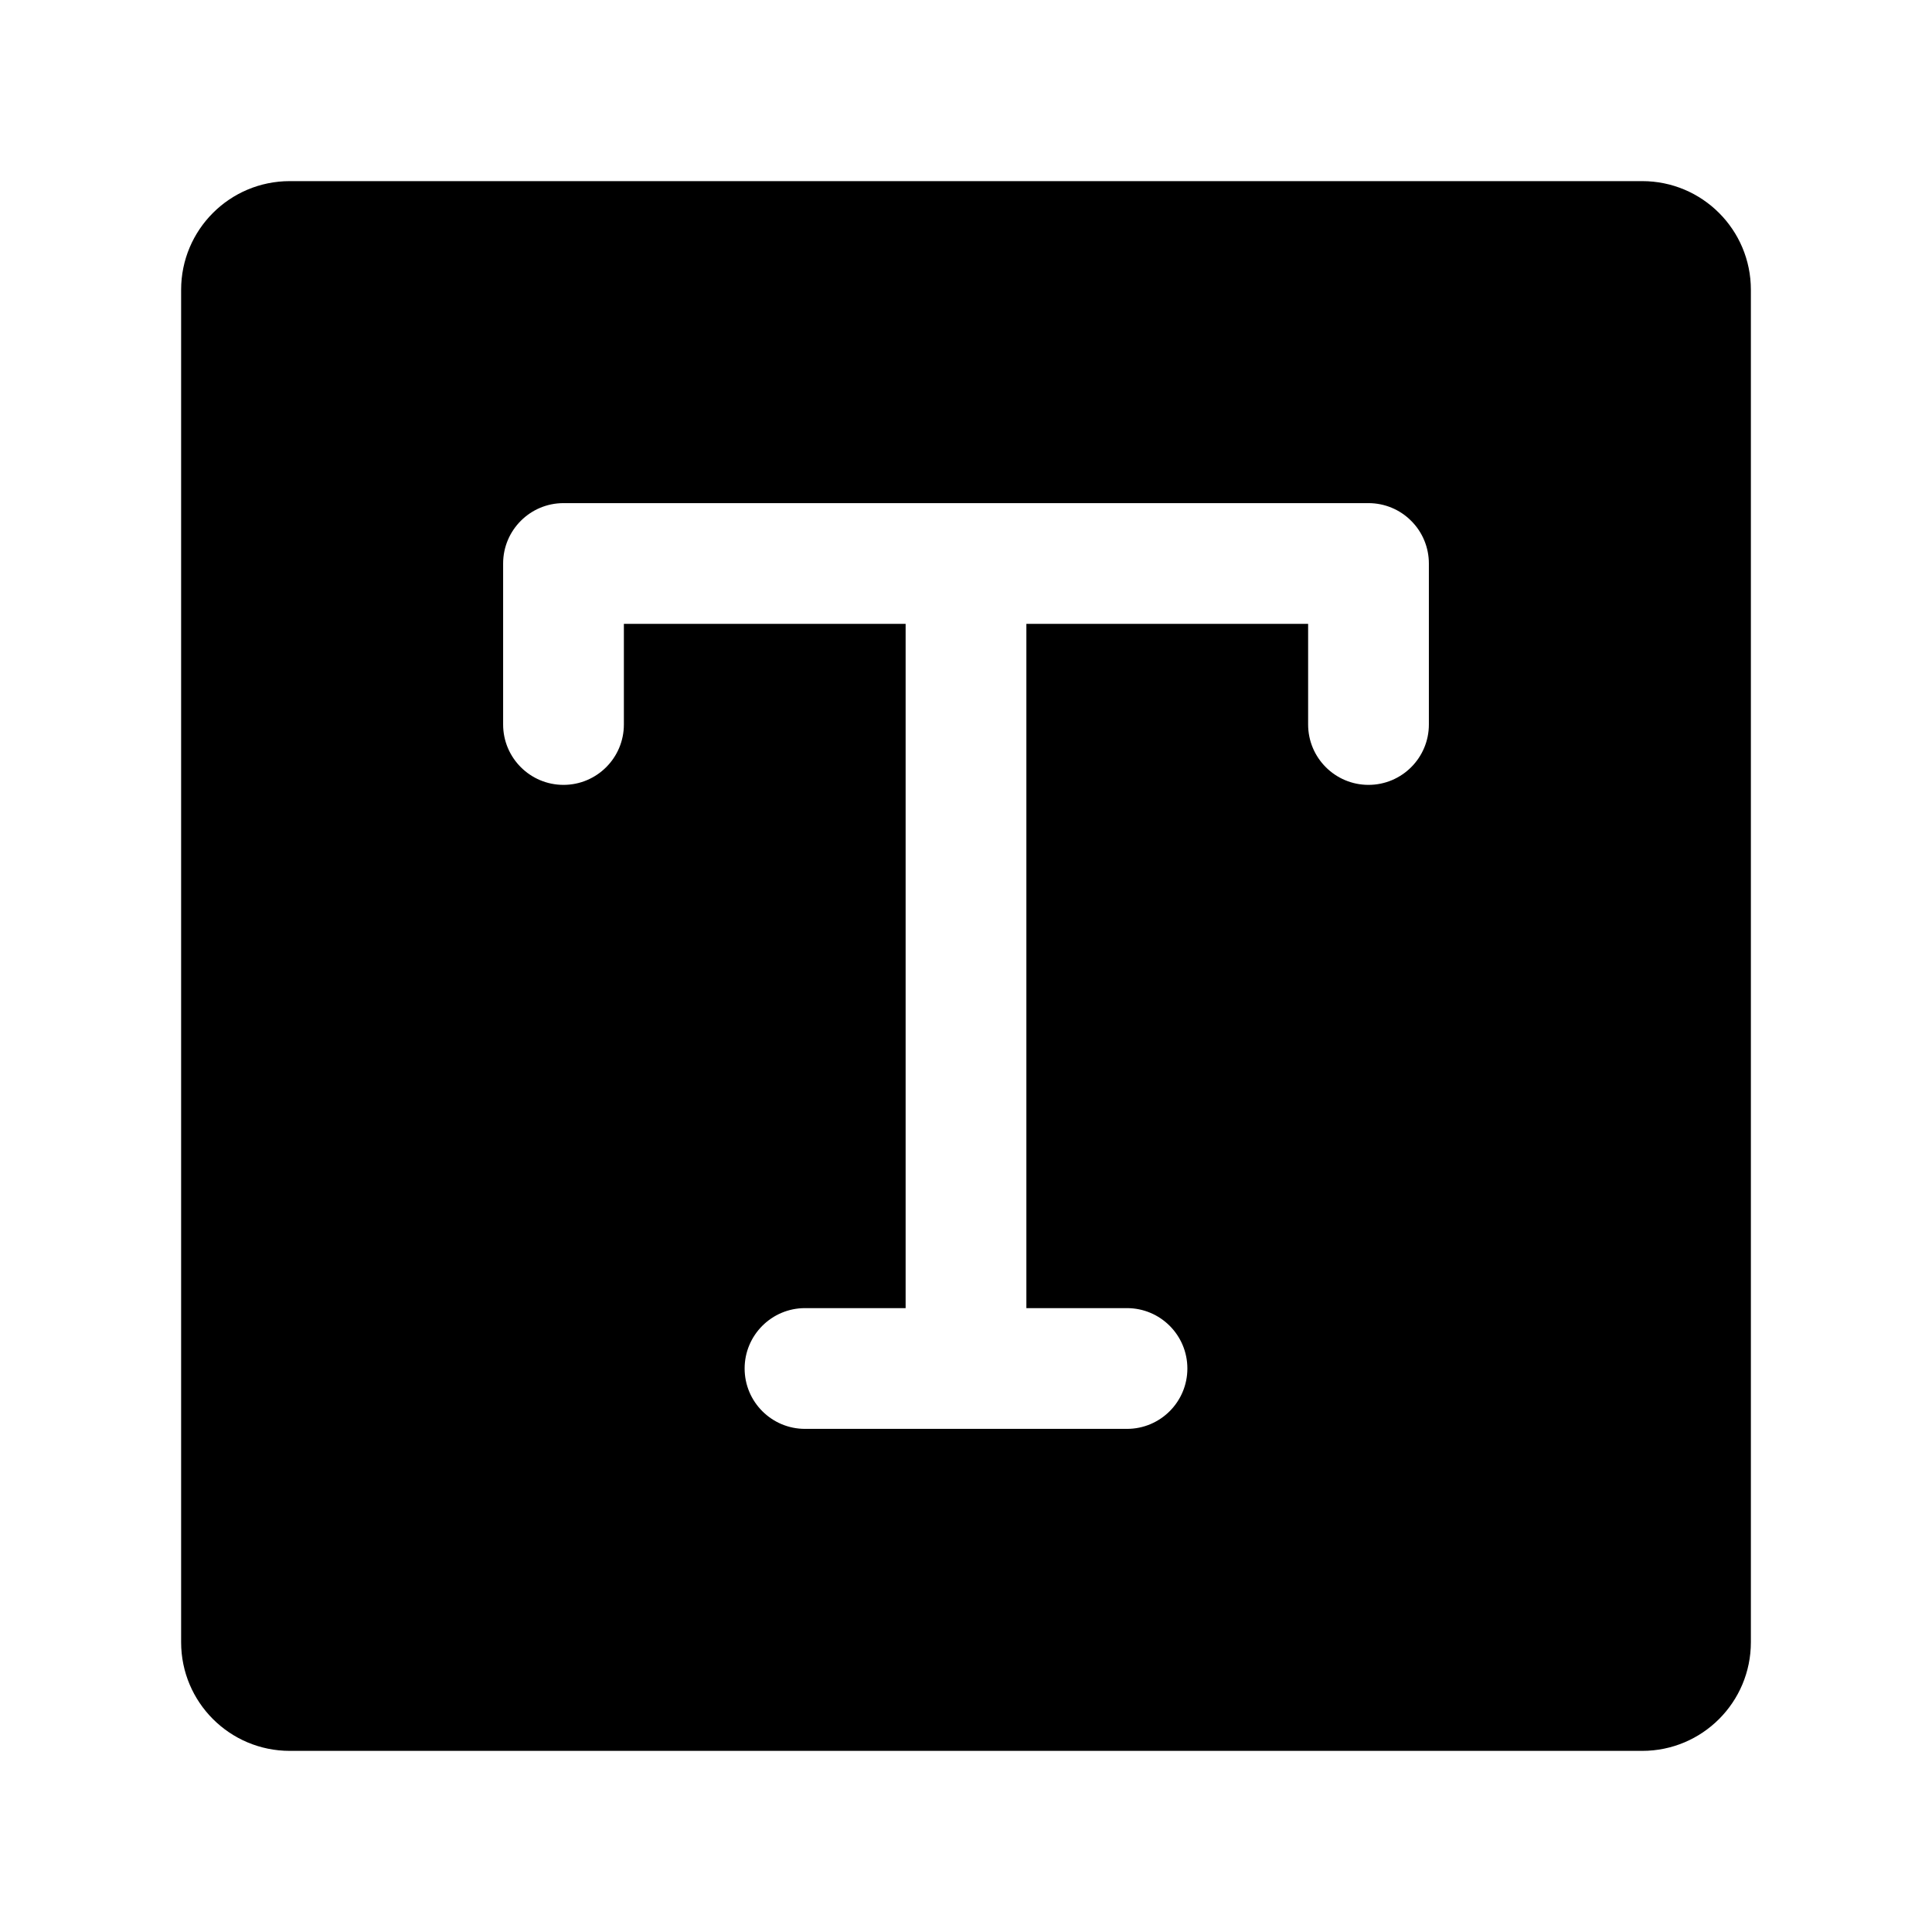
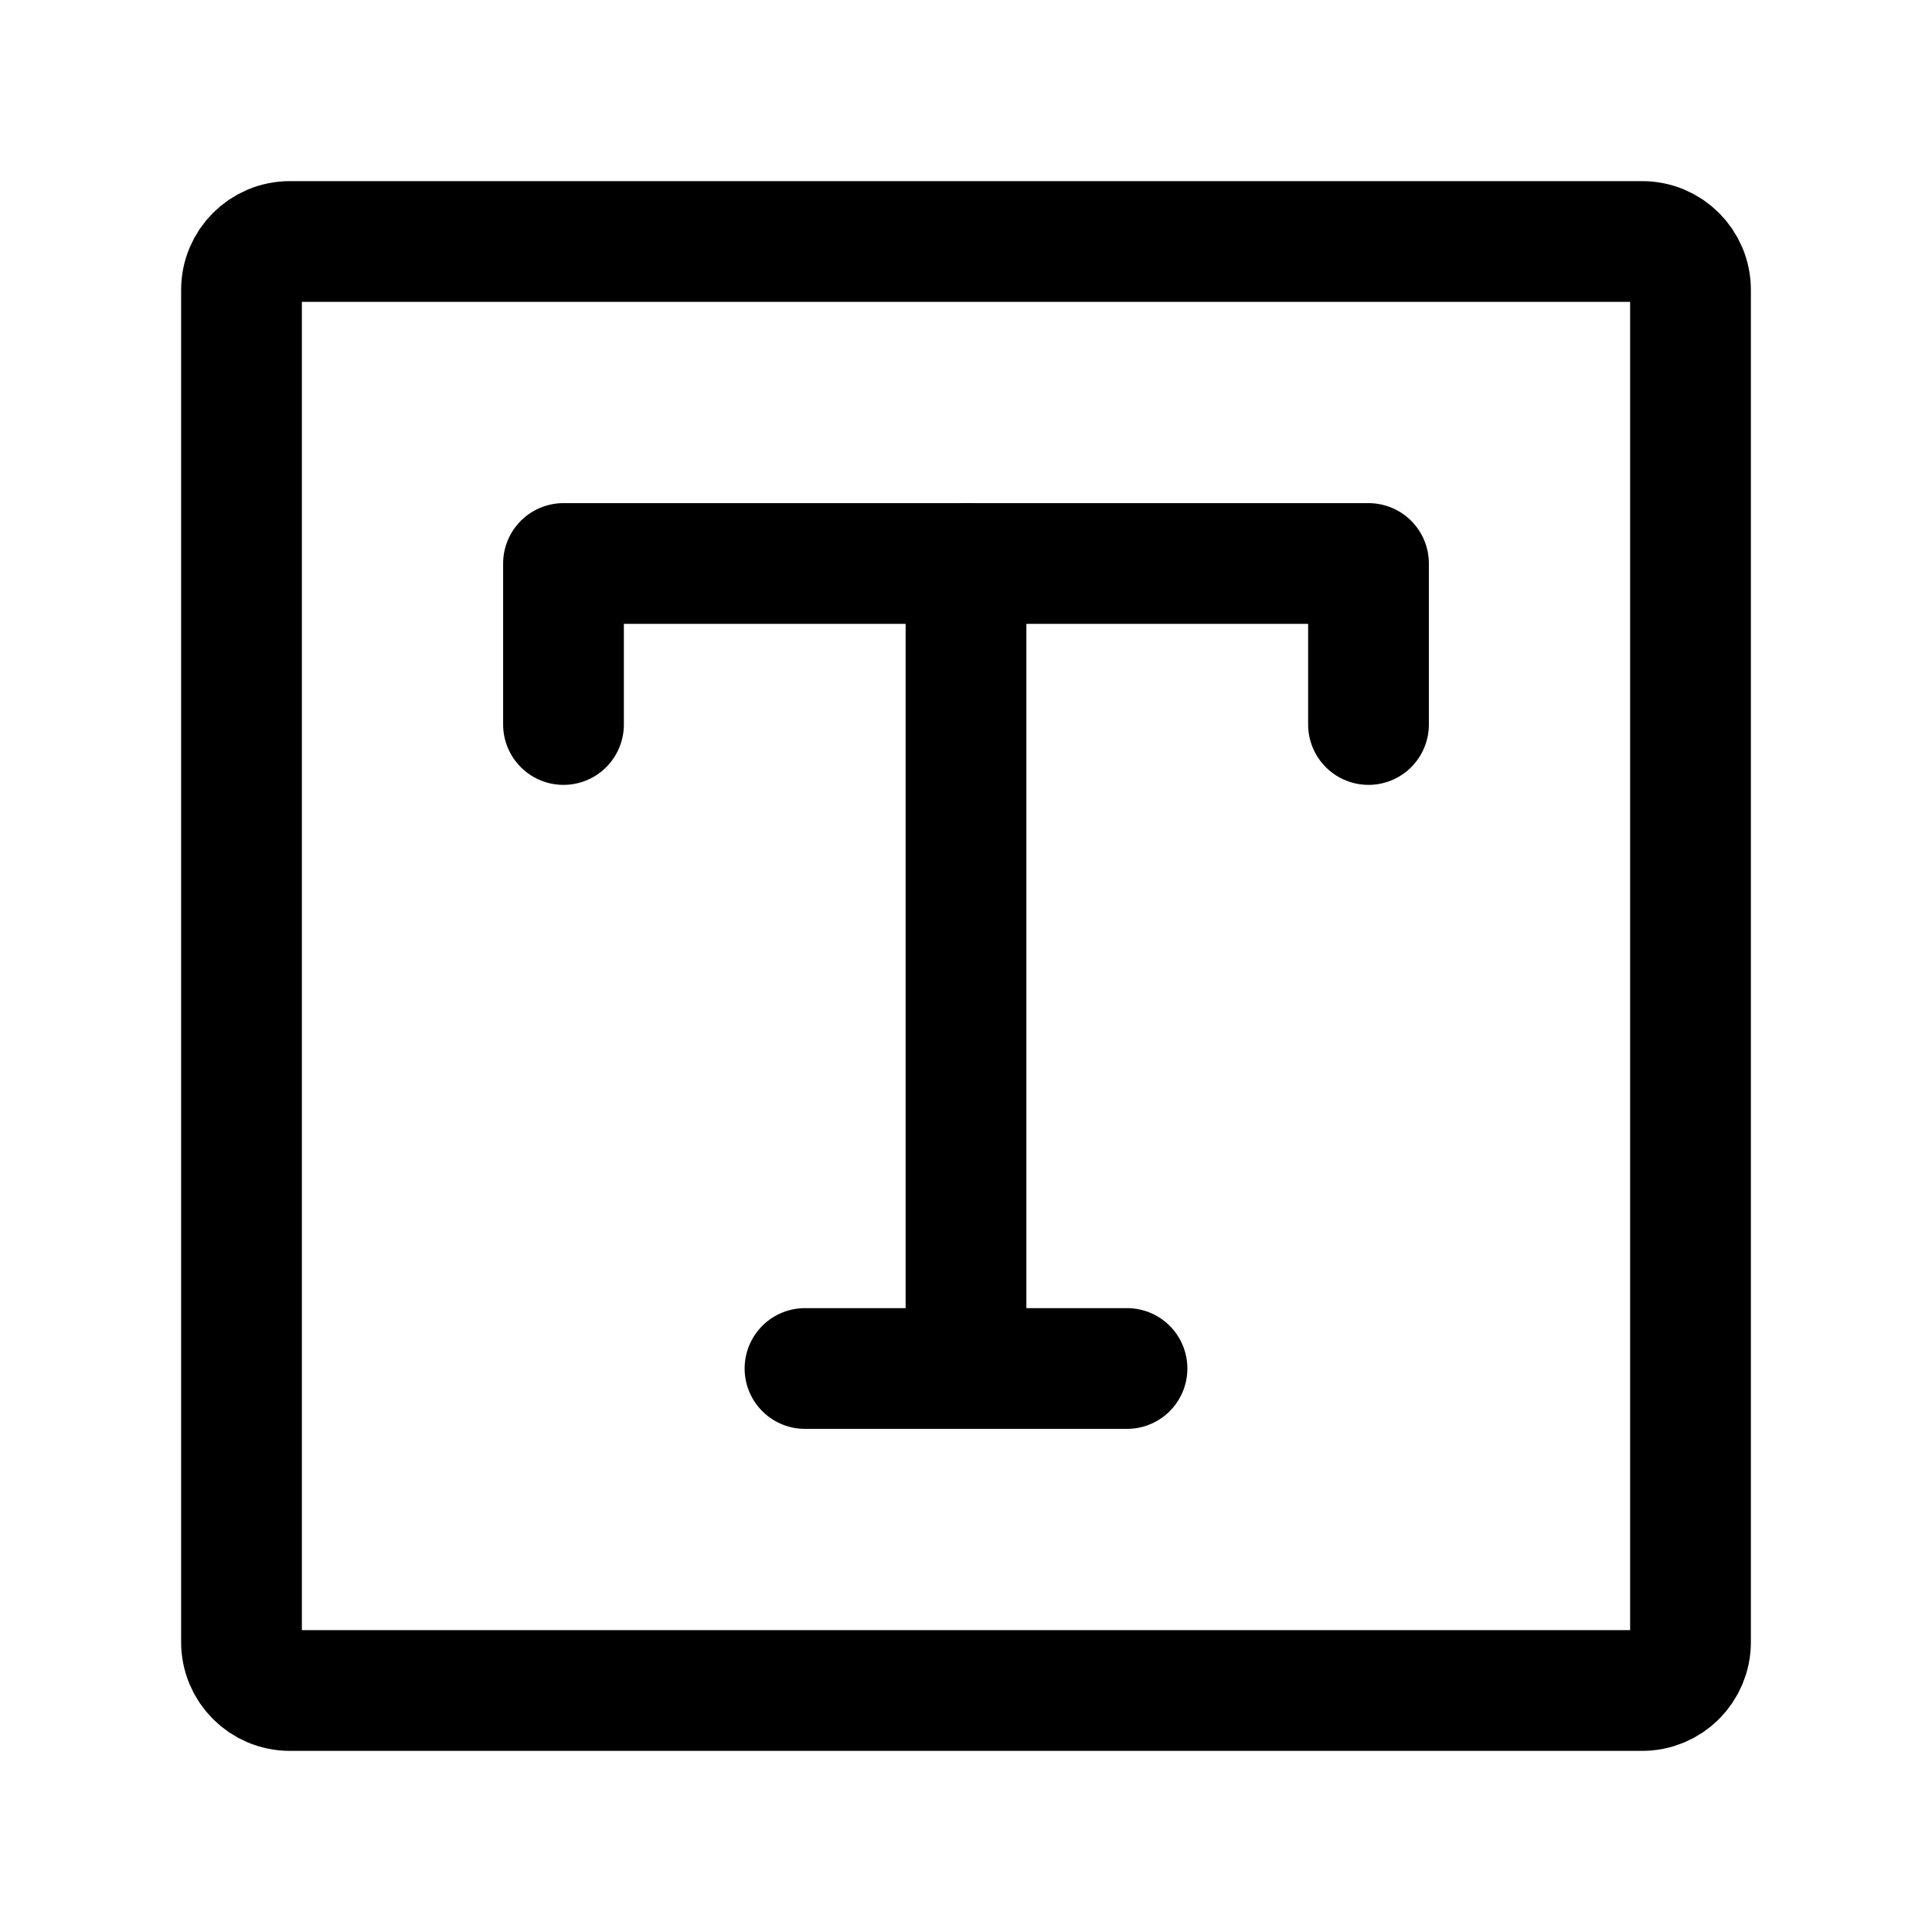
- <svg xmlns="http://www.w3.org/2000/svg" width="24" height="24" viewBox="0 0 24 24" fill="none">
-   <path fill-rule="evenodd" clip-rule="evenodd" d="M2.25 3.6C2.25 2.854 2.854 2.25 3.6 2.25H20.4C21.146 2.25 21.75 2.854 21.75 3.6V20.4C21.75 21.146 21.146 21.75 20.4 21.75H3.6C2.854 21.75 2.25 21.146 2.25 20.4V3.6ZM6.25 7C6.25 6.586 6.586 6.25 7 6.25H12H17C17.199 6.25 17.39 6.329 17.53 6.47C17.671 6.61 17.75 6.801 17.75 7V9C17.75 9.414 17.414 9.75 17 9.75C16.586 9.75 16.25 9.414 16.25 9V7.75H12.75V16.25H14C14.414 16.25 14.75 16.586 14.75 17C14.75 17.414 14.414 17.75 14 17.75H12H10C9.586 17.75 9.25 17.414 9.25 17C9.25 16.586 9.586 16.25 10 16.25H11.25V7.75H7.75V9C7.75 9.414 7.414 9.75 7 9.75C6.586 9.75 6.25 9.414 6.25 9V7Z" fill="currentColor" />
+ <svg xmlns="http://www.w3.org/2000/svg" width="24" height="24" stroke-width="1.5" viewBox="0 0 24 24" fill="none">
+   <path d="M21 3.6V20.4C21 20.731 20.731 21 20.4 21H3.6C3.269 21 3 20.731 3 20.4V3.6C3 3.269 3.269 3 3.6 3H20.4C20.731 3 21 3.269 21 3.6Z" stroke="currentColor" stroke-linecap="round" stroke-linejoin="round" />
+   <path d="M7 9V7L17 7V9" stroke="currentColor" stroke-linecap="round" stroke-linejoin="round" />
+   <path d="M12 7V17M12 17H10M12 17H14" stroke="currentColor" stroke-linecap="round" stroke-linejoin="round" />
</svg>
